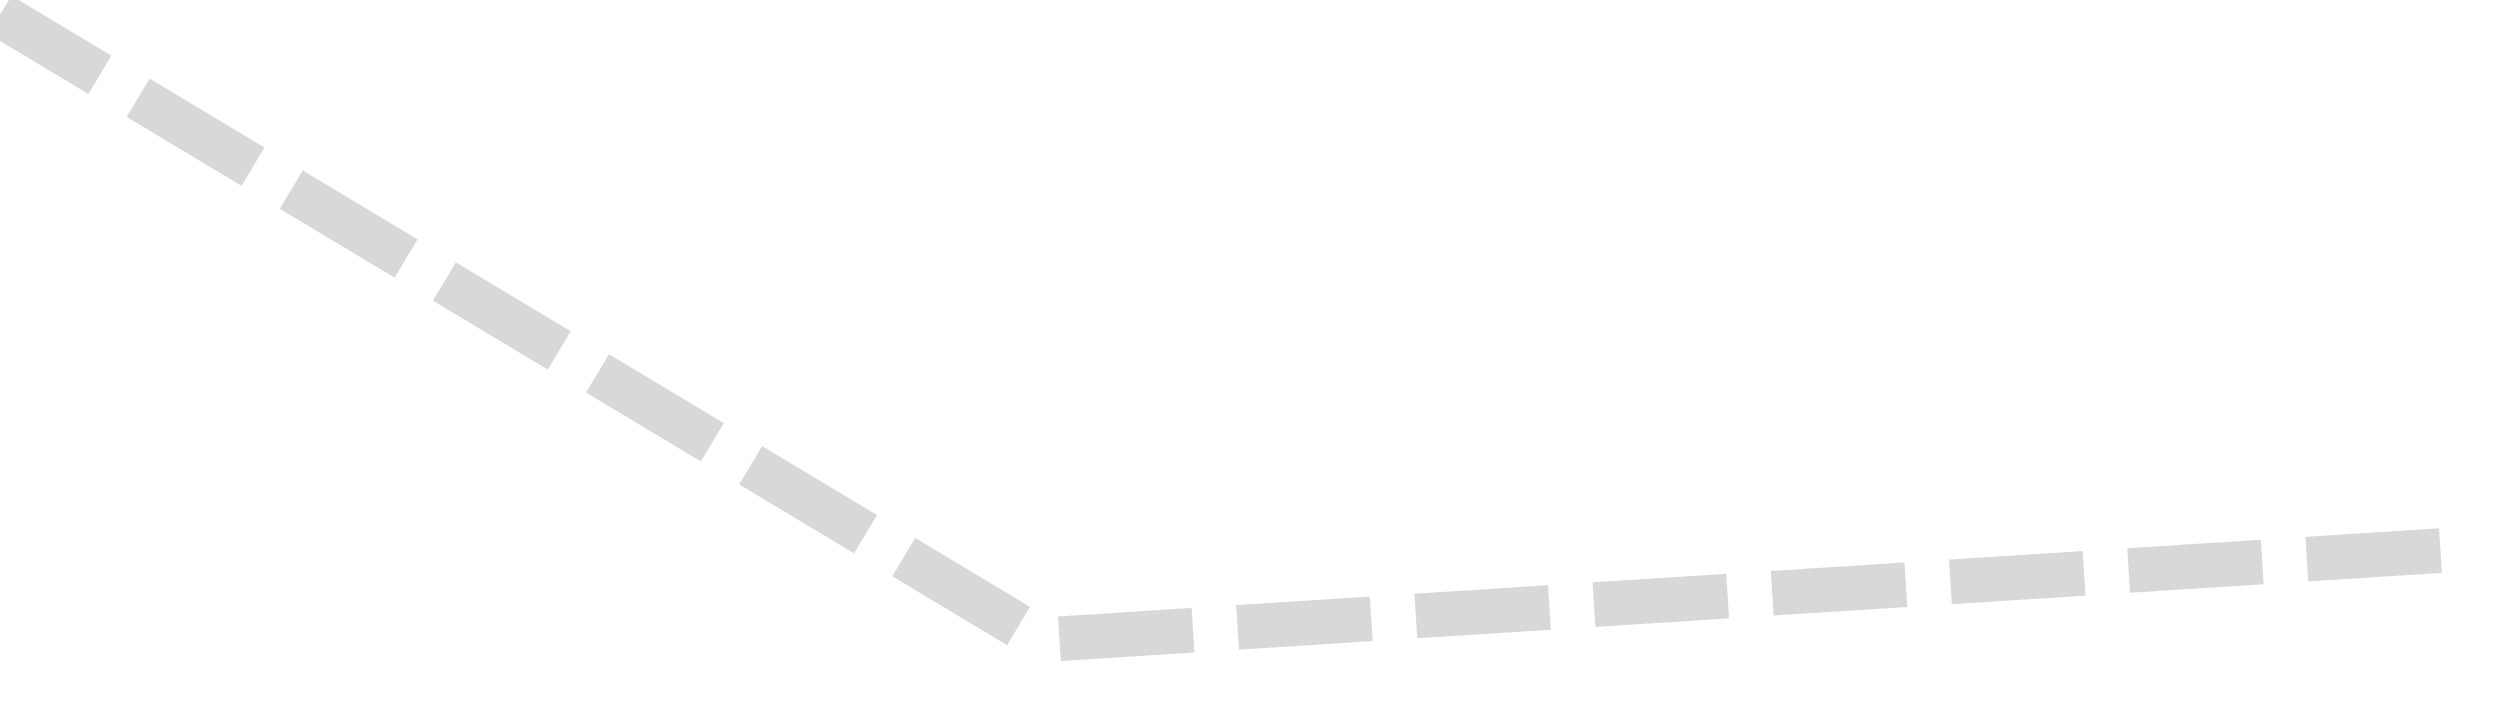
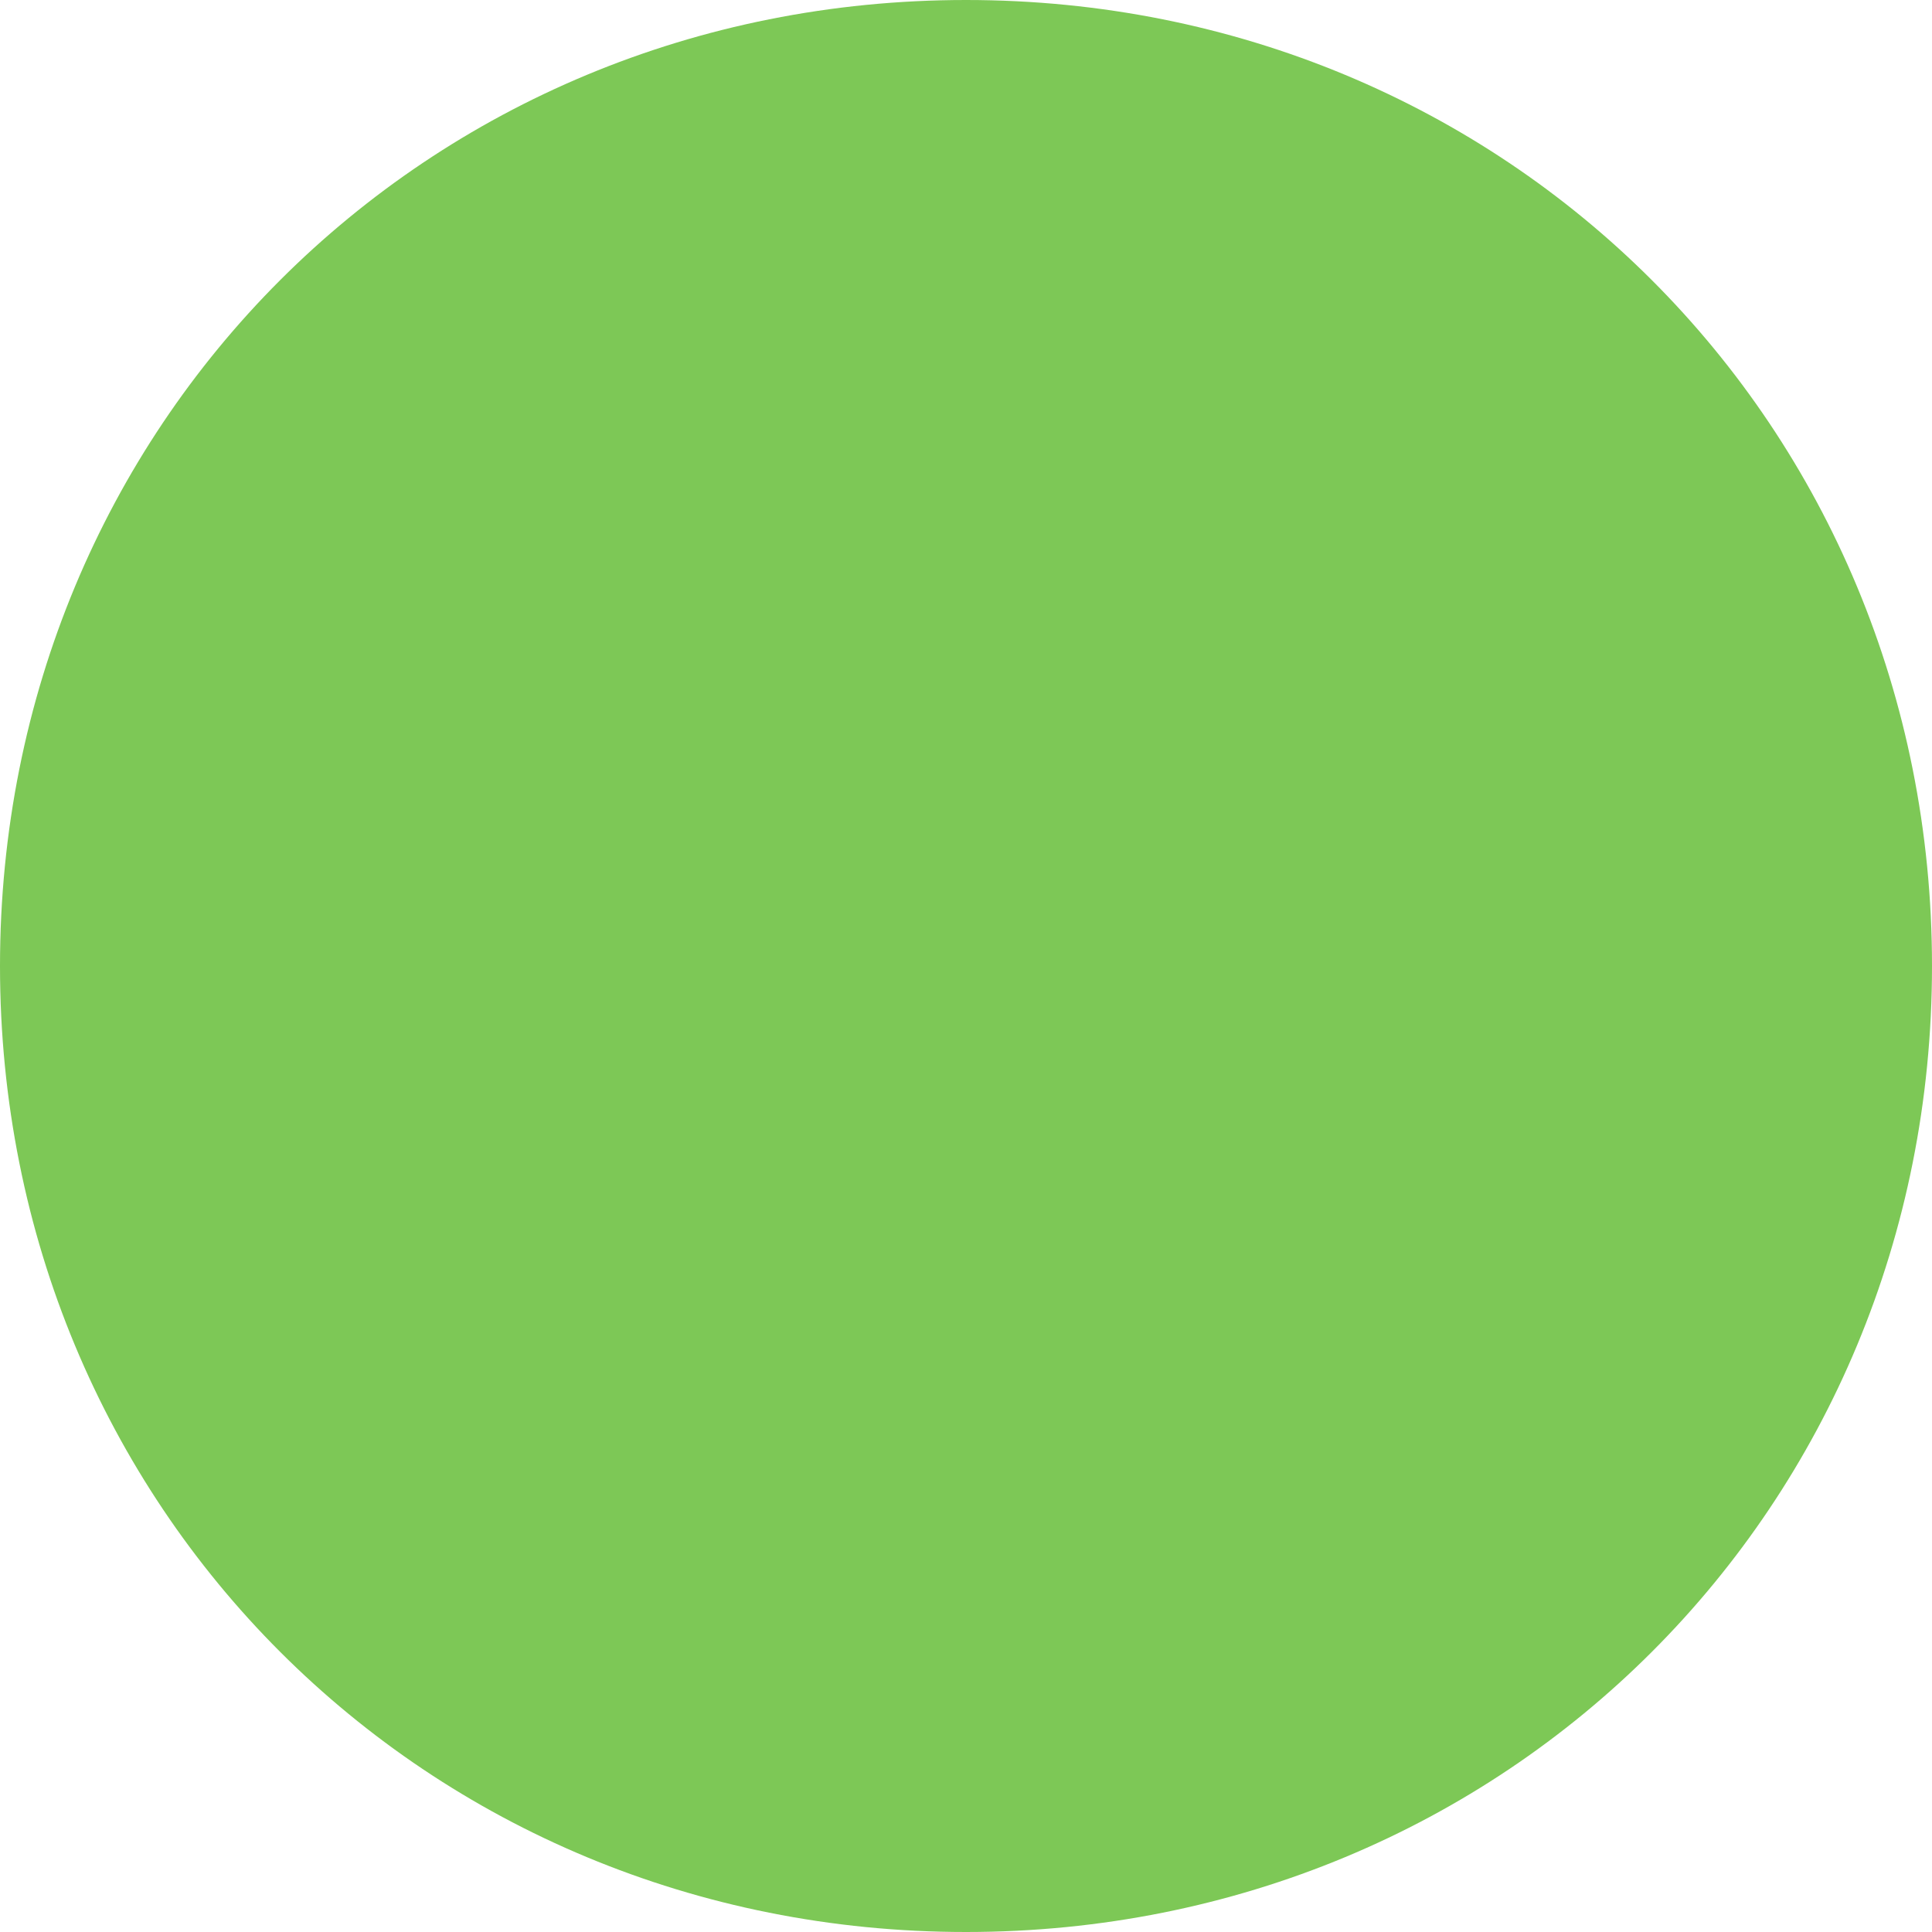
- <svg xmlns="http://www.w3.org/2000/svg" version="1.1" width="56px" height="16px">
-   <g transform="matrix(1 0 0 1 -1177 -2827 )">
-     <path d="M 54.667 12.333  L 23.333 14.333  L 0 0.333  " stroke-width="1" stroke-dasharray="3,1" stroke="#d8d8d8" fill="none" transform="matrix(1 0 0 1 1177 2827 )" />
+ <svg xmlns="http://www.w3.org/2000/svg" version="1.1" width="8px" height="8px">
+   <g transform="matrix(1 0 0 1 -1042 -2836 )">
+     <path d="M 1046 2836  C 1048.24 2836  1050 2837.76  1050 2840  C 1050 2842.24  1048.24 2844  1046 2844  C 1043.76 2844  1042 2842.24  1042 2840  C 1042 2837.76  1043.76 2836  1046 2836  Z " fill-rule="nonzero" fill="#7dc856" stroke="none" />
  </g>
</svg>
